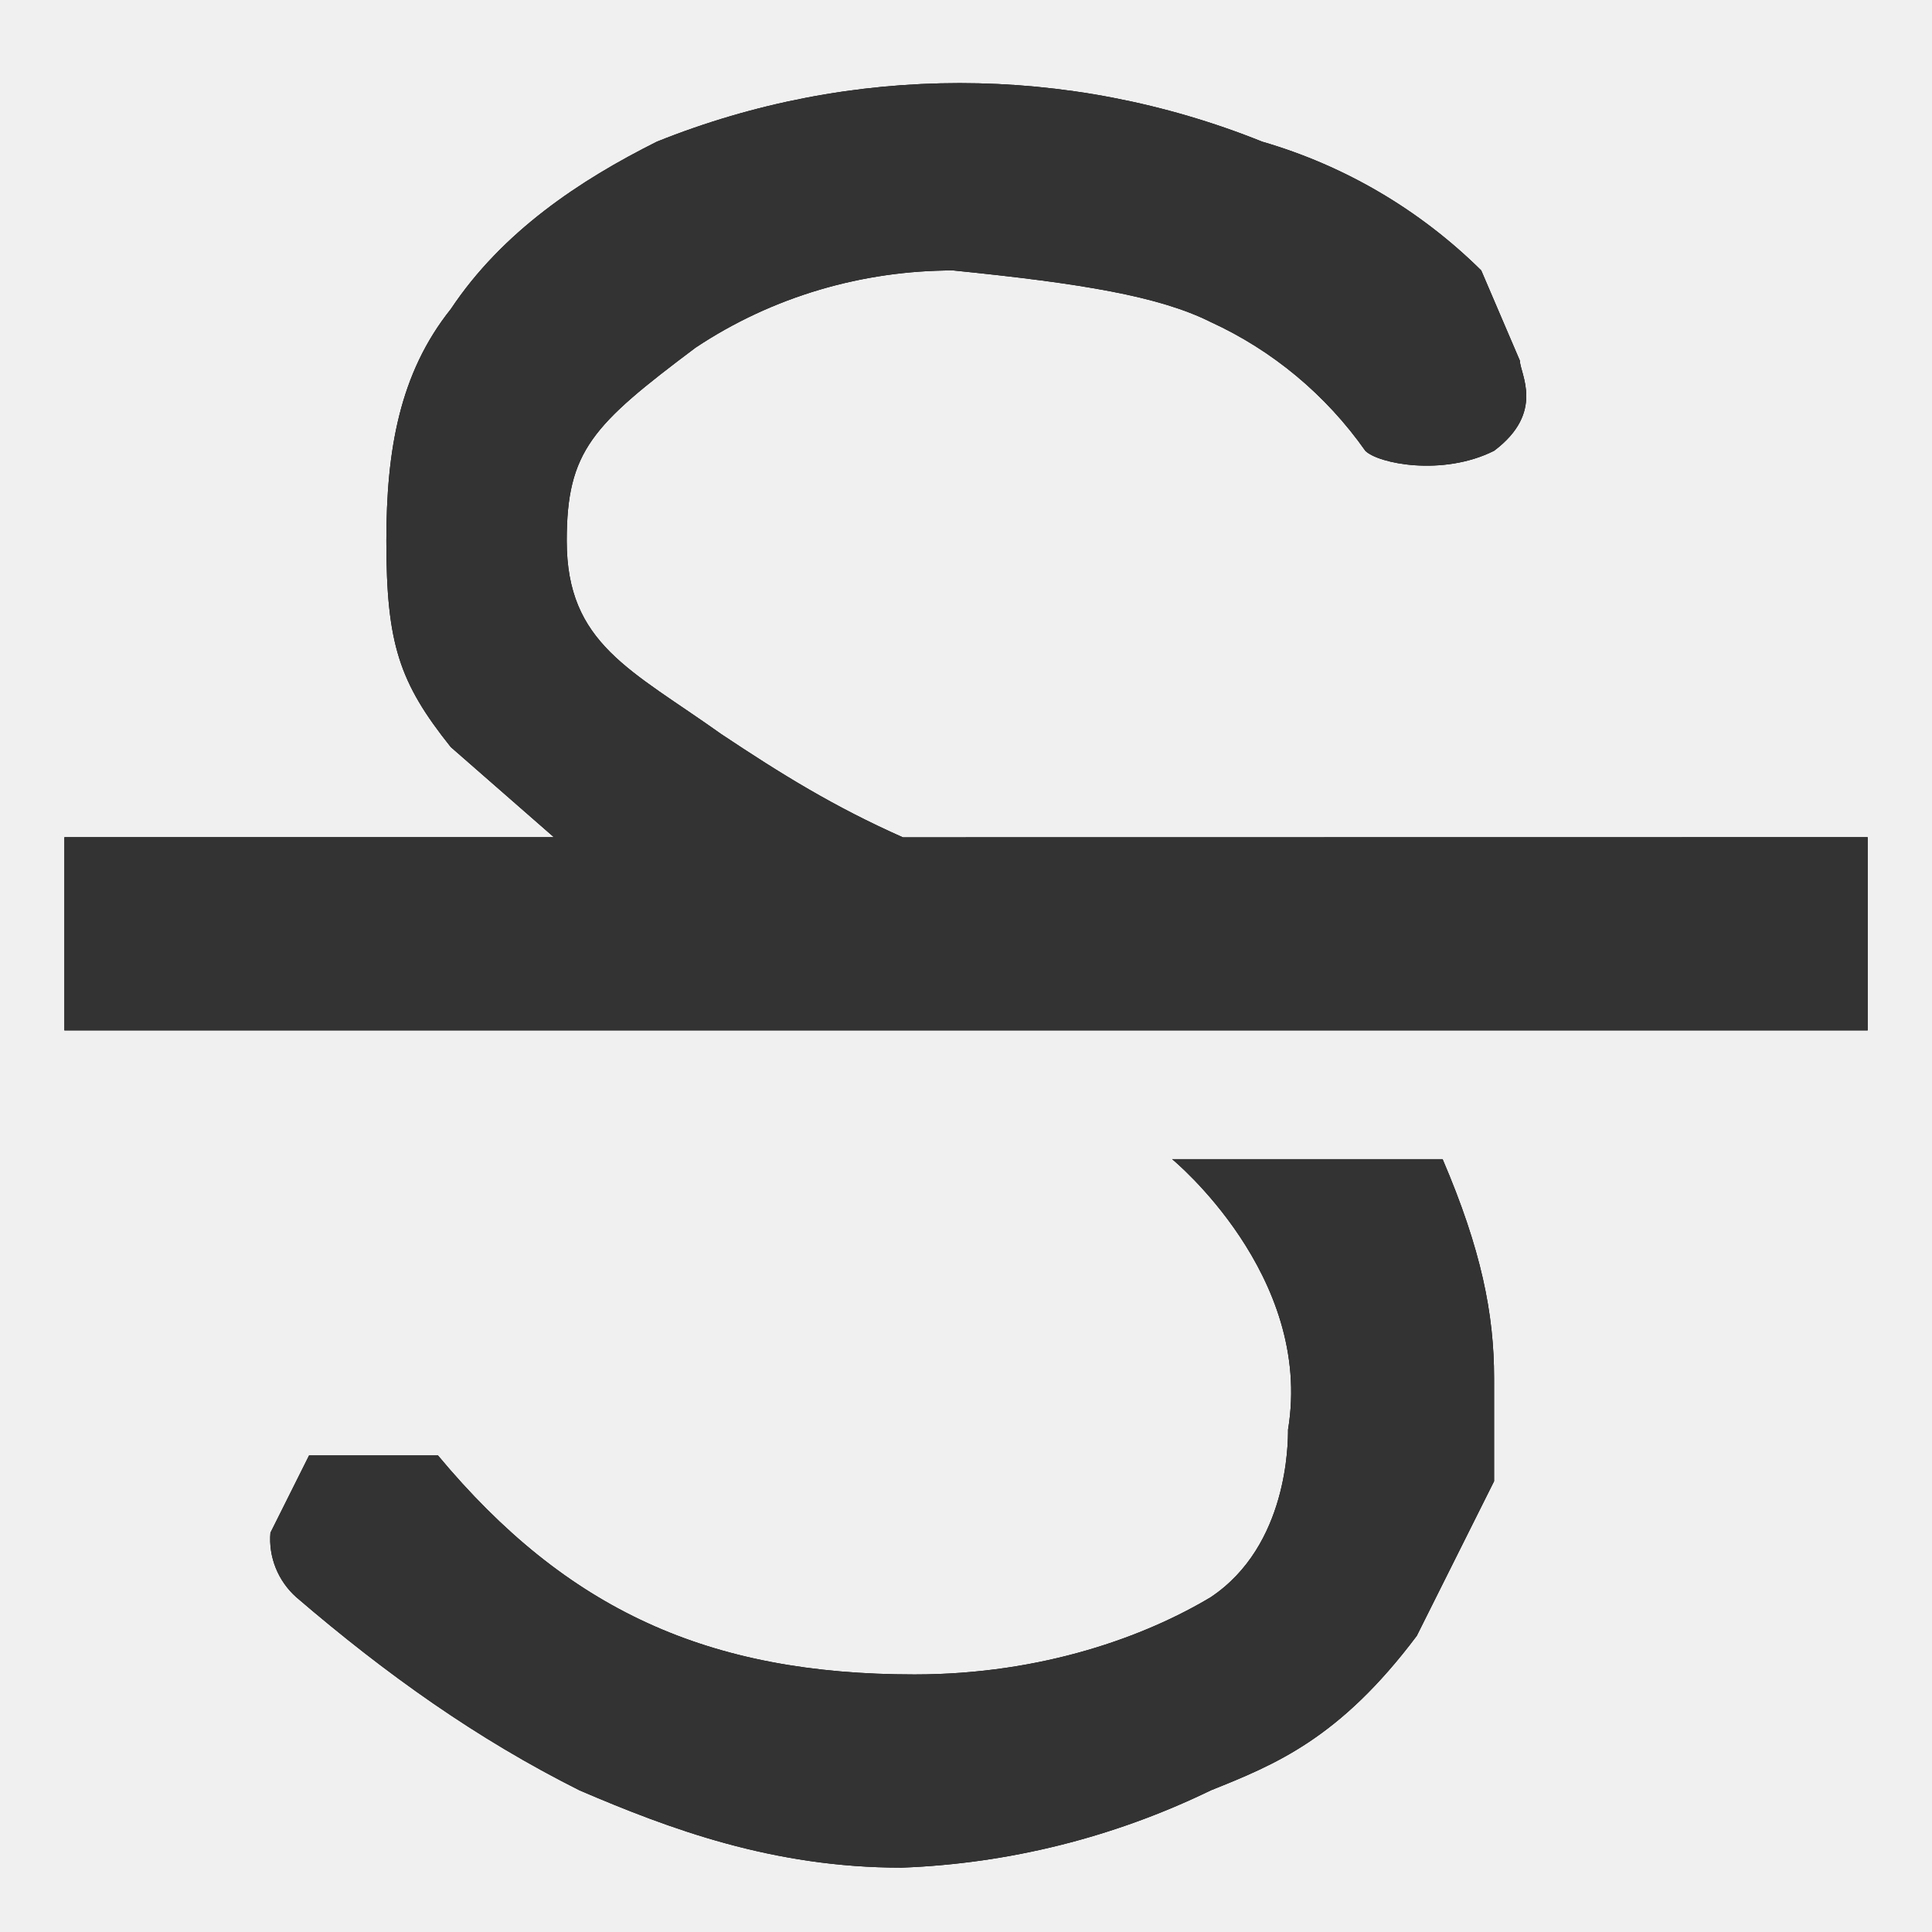
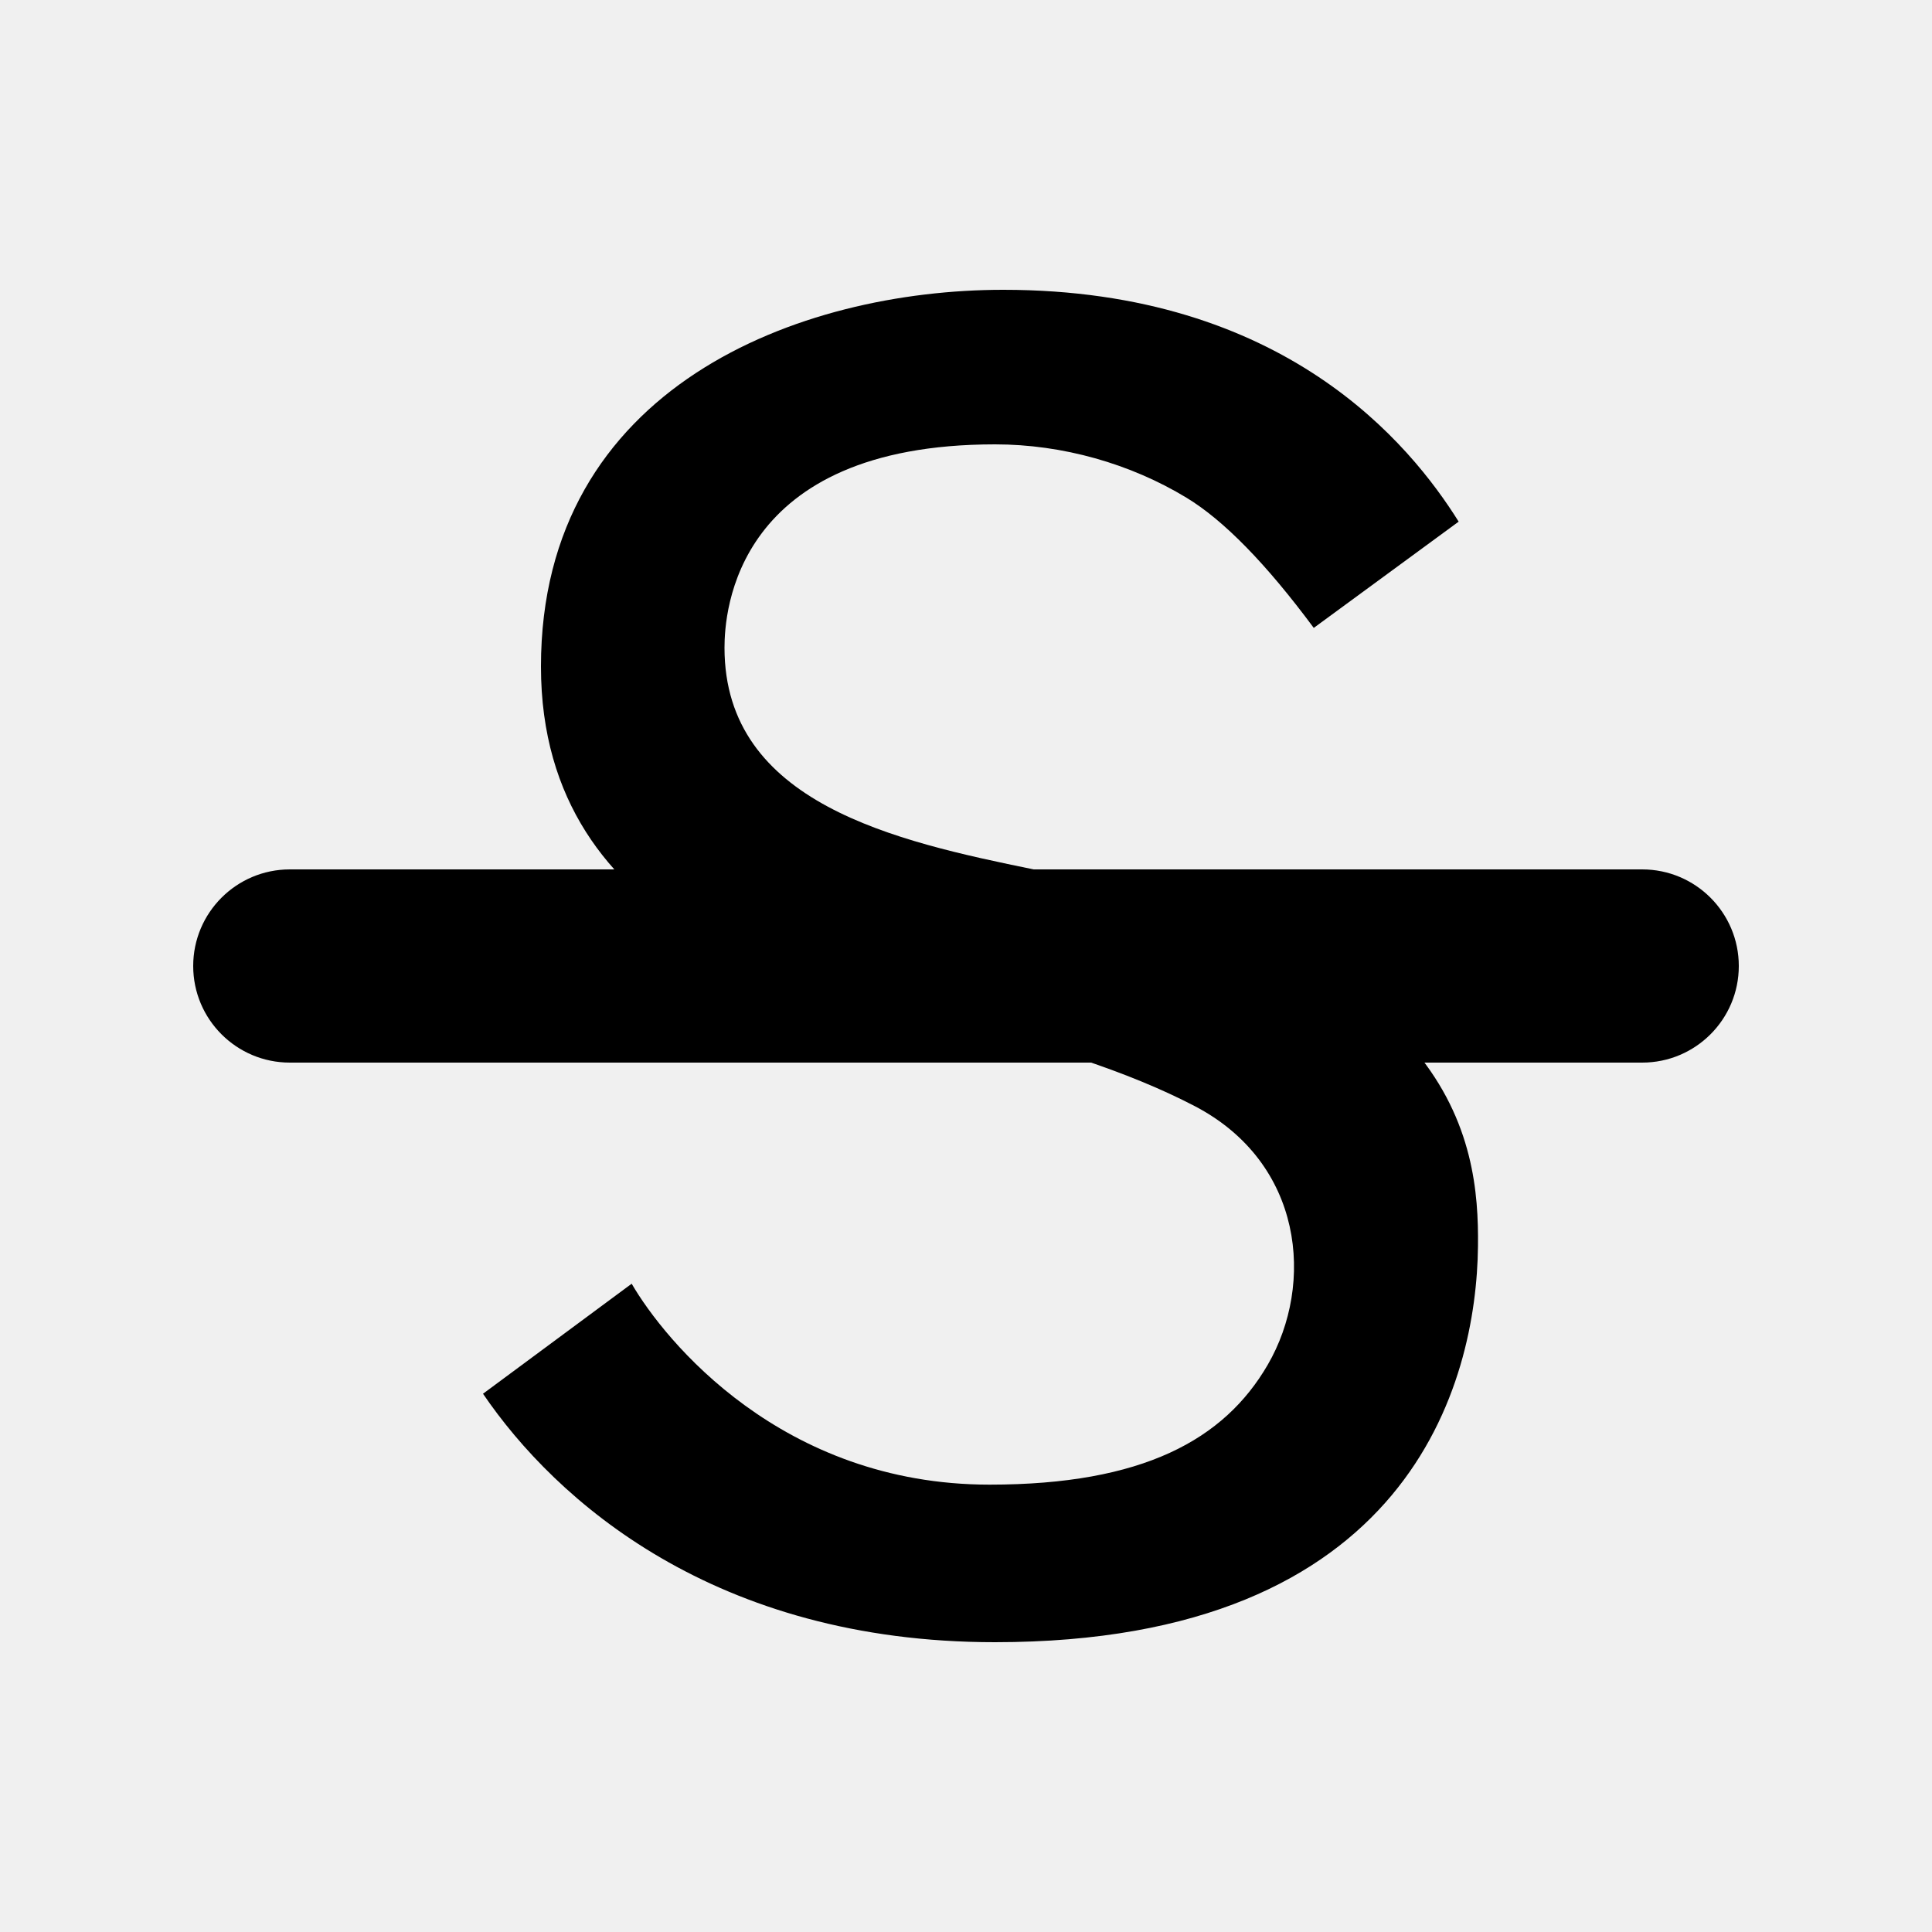
- <svg xmlns="http://www.w3.org/2000/svg" xmlns:xlink="http://www.w3.org/1999/xlink" width="14px" height="14px" viewBox="0 0 14 14" version="1.1">
-   <defs>
-     <path d="M9.987,7.933 C10.267,8.587 10.36,9.053 10.36,9.52 L10.36,10.267 L9.8,11.387 C9.24,12.133 8.773,12.32 8.307,12.507 C7.607,12.847 6.844,13.038 6.067,13.067 C5.133,13.067 4.387,12.787 3.733,12.507 C2.987,12.133 2.333,11.667 1.68,11.107 C1.548,10.989 1.478,10.816 1.493,10.64 L1.773,10.08 L2.707,10.08 C3.64,11.2 4.667,11.667 6.16,11.667 C7.093,11.667 7.84,11.387 8.307,11.107 C8.867,10.733 8.867,9.987 8.867,9.893 C9.053,8.773 8.027,7.933 8.027,7.933 L9.987,7.933 Z M8.68,0.56 C9.279,0.734 9.824,1.055 10.267,1.493 L10.547,2.147 C10.547,2.24 10.733,2.52 10.36,2.8 C9.987,2.987 9.52,2.893 9.427,2.8 C9.142,2.395 8.756,2.073 8.307,1.867 C7.933,1.68 7.373,1.587 6.44,1.493 C5.787,1.493 5.133,1.68 4.573,2.053 C3.827,2.613 3.64,2.8 3.64,3.453 C3.64,4.2 4.107,4.387 4.76,4.853 C5.197,5.144 5.576,5.379 6.076,5.601 L13.067,5.6 L13.067,7 L0,7 L0,5.6 L3.547,5.6 L2.8,4.947 C2.427,4.48 2.333,4.2 2.333,3.453 C2.333,2.8 2.427,2.24 2.8,1.773 C3.173,1.213 3.733,0.84 4.293,0.56 C5.701,-0.006 7.273,-0.006 8.68,0.56 Z" id="path-1" />
-   </defs>
-   <g id="Page-1" stroke="none" stroke-width="1" fill="none" fill-rule="evenodd">
-     <g id="button-strikethrough" transform="translate(-7, -7)">
-       <rect id="bg" x="0" y="0" width="28" height="28" rx="2" />
-       <g id="icons/strikethrough" transform="translate(4.666667, 4.666667)">
-         <g id="strikethrough" transform="translate(2.8, 2.8)">
-           <mask id="mask-2" fill="white">
-             <use xlink:href="#path-1" />
-           </mask>
-           <use id="icon" fill="#000000" xlink:href="#path-1" />
-           <g id="colors/base-text" mask="url(#mask-2)" fill="#333333">
-             <g transform="translate(-2.8, -2.8)" id="color">
-               <rect x="0" y="0" width="18.667" height="18.667" />
-             </g>
-           </g>
-         </g>
-       </g>
-     </g>
-   </g>
+ <svg xmlns="http://www.w3.org/2000/svg" width="20" height="20" viewBox="0 0 20 20" fill="none">
+   <path fill-rule="evenodd" clip-rule="evenodd" d="M13.6 6.5C13.107 5.835 12.668 5.386 12.282 5.152C11.702 4.8 11 4.6 10.301 4.6C7.6 4.6 7.5 6.344 7.5 6.705C7.5 8.319 9.275 8.708 10.7 9C15.089 9.899 15.312 11.81 15.3 12.9C15.285 14.31 14.6 17 10.3 17C7.4 17 5.754 15.535 5 14.428L6.539 13.289C6.881 13.877 8.09 15.369 10.244 15.369C11.831 15.369 12.673 14.903 13.123 14.129C13.611 13.289 13.493 12.037 12.367 11.45C11.693 11.099 10.8 10.803 9.5 10.5C8.466 10.259 5.6 9.7 5.6 6.9C5.6 4 8.278 3 10.386 3C13.297 3 14.6 4.6 15.1 5.4L13.6 6.5Z" fill="black" />
+   <path d="M3 9H17C17.552 9 18 9.448 18 10C18 10.552 17.552 11 17 11H3C2.448 11 2 10.552 2 10C2 9.448 2.448 9 3 9Z" fill="black" />
</svg>
